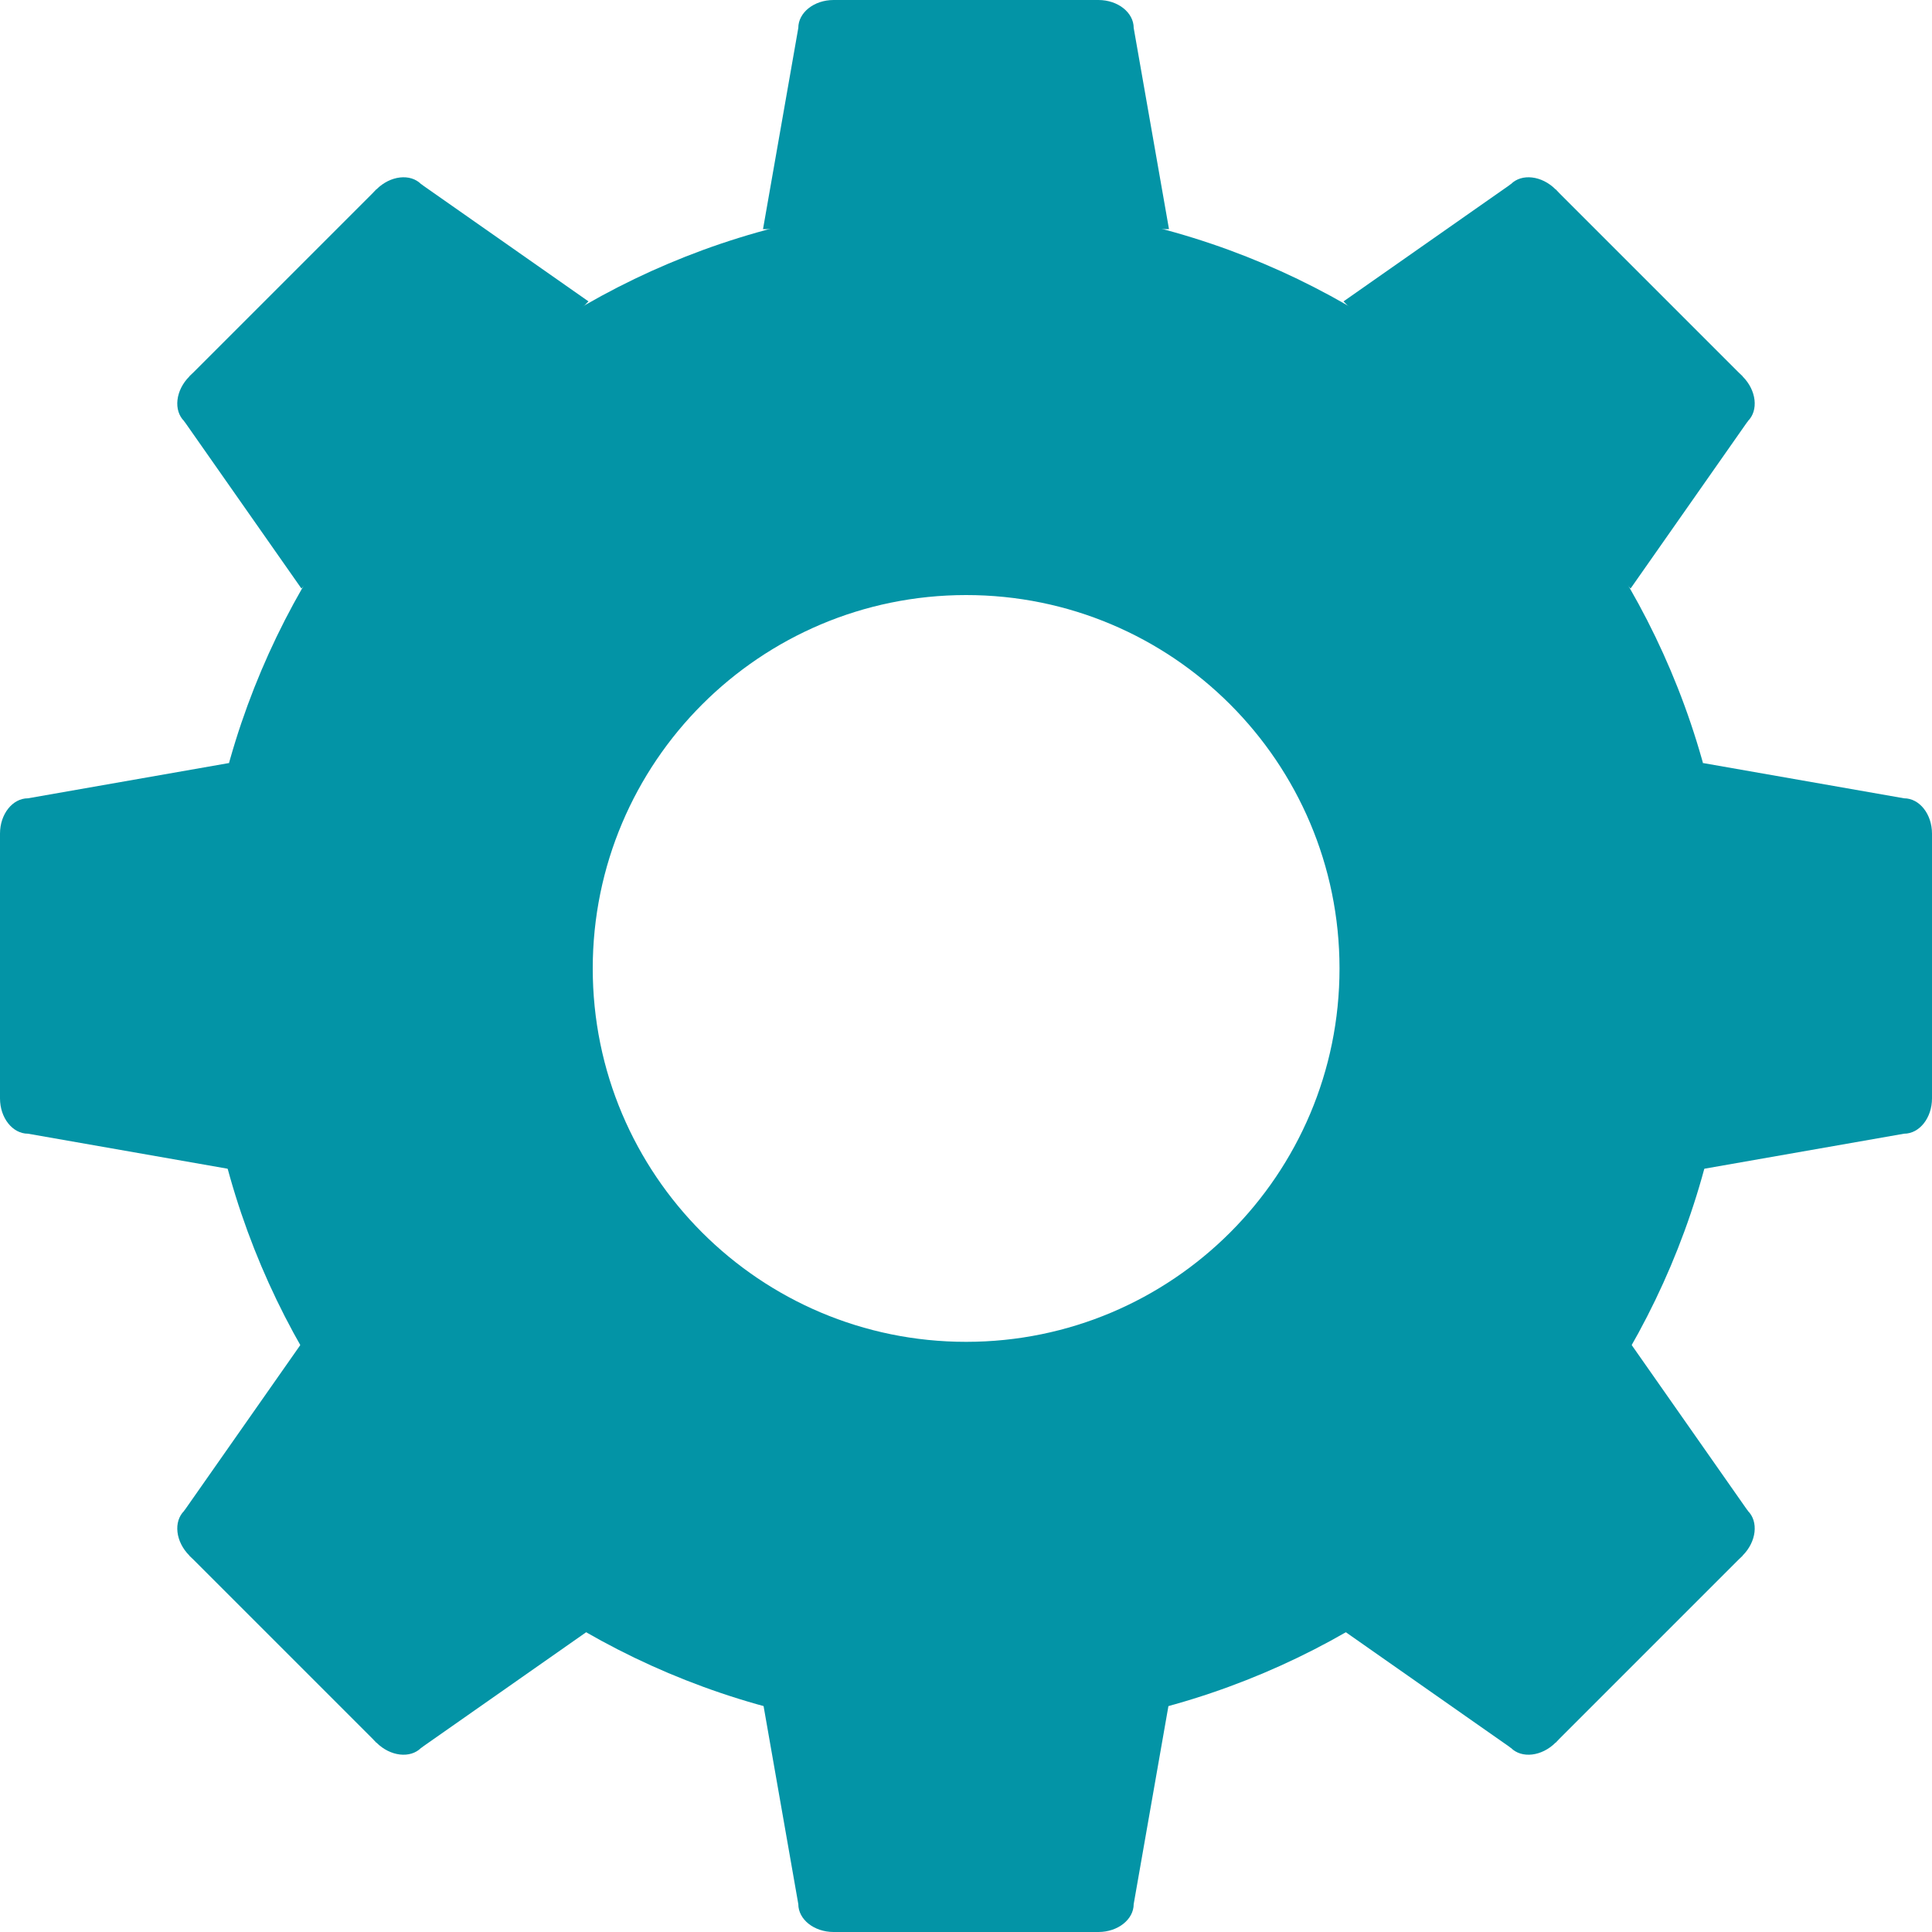
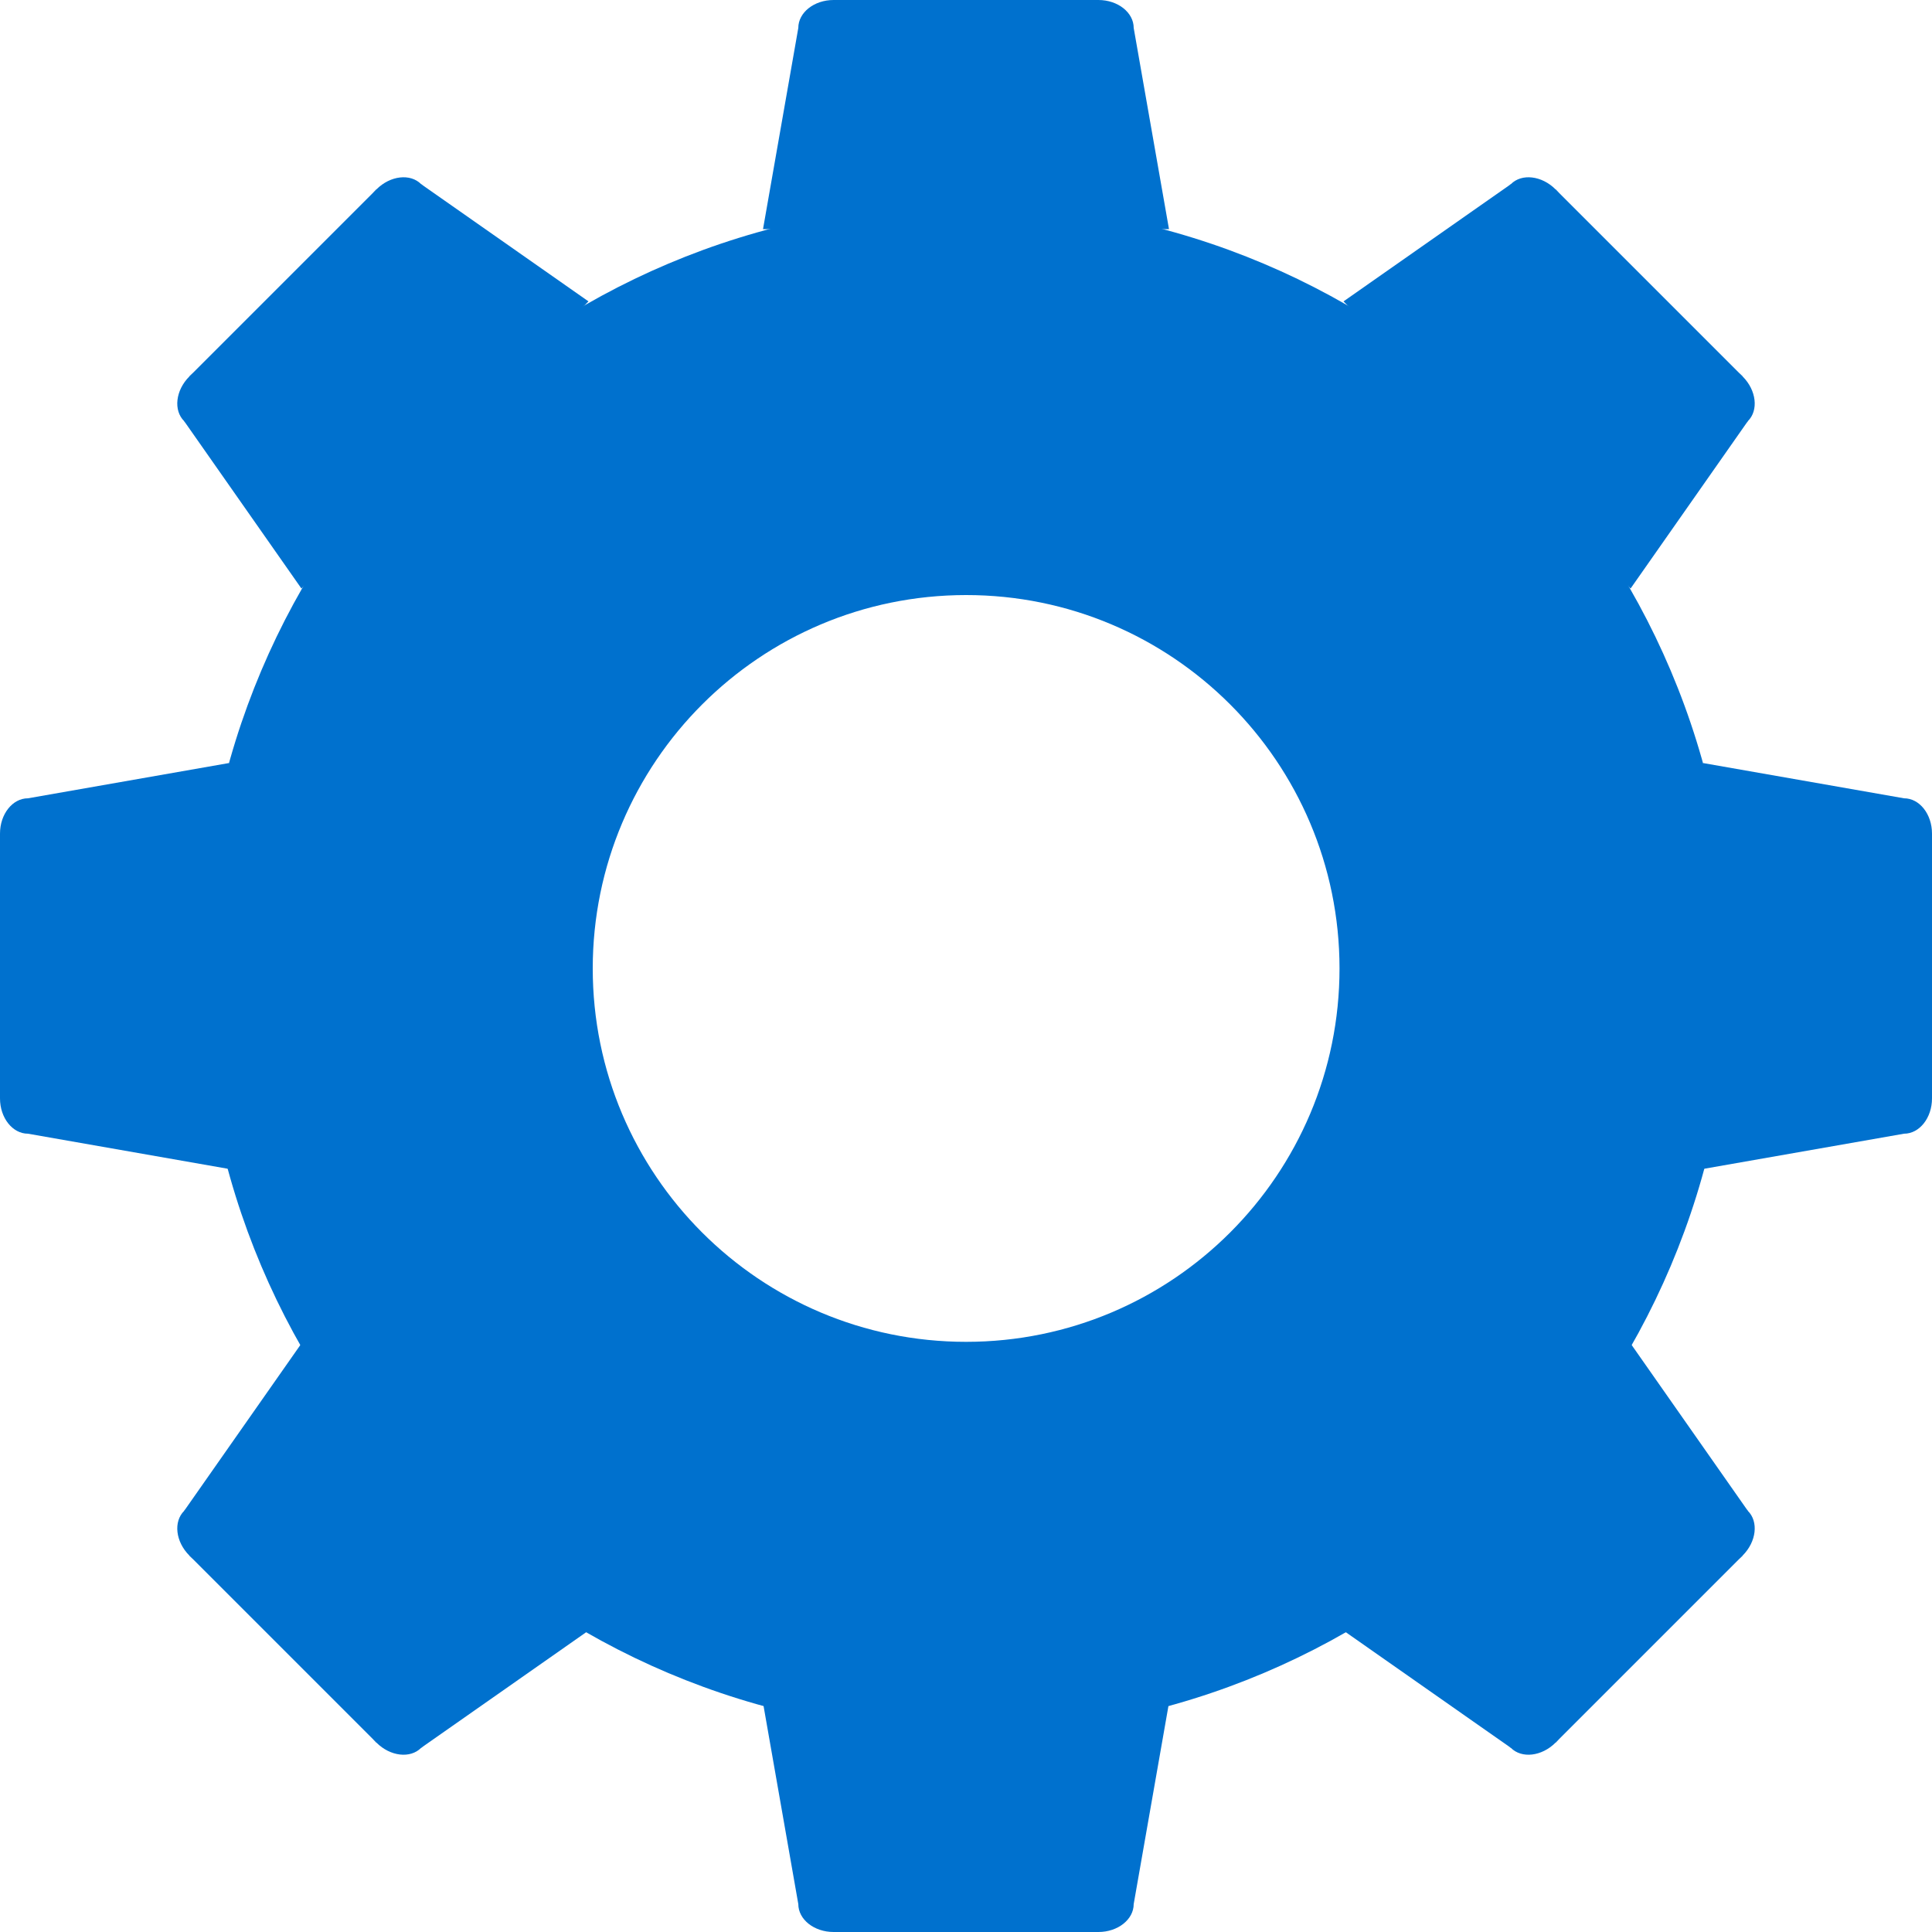
<svg xmlns="http://www.w3.org/2000/svg" width="18" height="18" viewBox="0 0 15 15" fill-rule="evenodd" clip-rule="evenodd" stroke-linejoin="round" stroke-miterlimit="1.414">
-   <g fill="#0394a6">
+   <g fill="#0071CE">
    <path d="M7.5 1.58a5.941 5.941 0 0 1 5.939 5.938A5.942 5.942 0 0 1 7.5 13.457a5.942 5.942 0 0 1-5.939-5.939A5.941 5.941 0 0 1 7.5 1.58zm0 3.04a2.899 2.899 0 1 1-2.898 2.899A2.9 2.9 0 0 1 7.5 4.62z" />
    <ellipse cx="6.472" cy=".217" rx=".274" ry=".217" />
    <ellipse cx="8.528" cy=".217" rx=".274" ry=".217" />
    <path d="M6.472 0h2.056v1.394H6.472z" />
    <path d="M8.802.217H6.198l-.274 1.562h3.152L8.802.217z" />
    <ellipse cx="8.528" cy="14.783" rx=".274" ry=".217" />
    <ellipse cx="6.472" cy="14.783" rx=".274" ry=".217" />
    <path d="M6.472 13.606h2.056V15H6.472z" />
    <path d="M6.198 14.783h2.604l.274-1.562H5.924l.274 1.562zM1.47 2.923c.107-.106.262-.125.347-.04.084.085.066.24-.041.347-.107.107-.262.125-.346.04-.085-.084-.067-.24.04-.347zM2.923 1.47c.107-.107.263-.125.347-.04.085.084.067.239-.04.346-.107.107-.262.125-.347.041-.085-.085-.066-.24.04-.347z" />
    <path d="M2.923 1.47L1.47 2.923l.986.986 1.453-1.453-.986-.986z" />
    <path d="M3.27 1.43L1.43 3.27l.91 1.299L4.569 2.34 3.27 1.43zm10.26 10.647c-.107.106-.262.125-.347.04-.084-.085-.066-.24.041-.347.107-.107.262-.125.346-.04.085.084.067.24-.04.347zm-1.453 1.453c-.107.107-.263.125-.347.04-.085-.084-.067-.239.04-.346.107-.107.262-.125.347-.041.085.085.066.24-.04.347z" />
    <path d="M12.077 13.53l1.453-1.453-.986-.986-1.453 1.453.986.986z" />
    <path d="M11.73 13.57l1.84-1.84-.91-1.299-2.229 2.229 1.299.91zM0 8.528c0-.151.097-.274.217-.274.119 0 .216.123.216.274 0 .151-.097.274-.216.274-.12 0-.217-.123-.217-.274zm0-2.056c0-.151.097-.274.217-.274.119 0 .216.123.216.274 0 .151-.097.274-.216.274-.12 0-.217-.123-.217-.274z" />
    <path d="M0 6.472v2.056h1.394V6.472H0z" />
    <path d="M.217 6.198v2.604l1.562.274V5.924l-1.562.274zM15 6.472c0 .151-.097.274-.217.274-.119 0-.216-.123-.216-.274 0-.151.097-.274.216-.274.12 0 .217.123.217.274zm0 2.056c0 .151-.097.274-.217.274-.119 0-.216-.123-.216-.274 0-.151.097-.274.216-.274.12 0 .217.123.217.274z" />
    <path d="M15 8.528V6.472h-1.394v2.056H15z" />
    <path d="M14.783 8.802V6.198l-1.562-.274v3.152l1.562-.274zM2.923 13.53c-.106-.107-.125-.262-.04-.347.085-.084.24-.066.347.041.107.107.125.262.04.346-.084.085-.24.067-.347-.04zM1.47 12.077c-.107-.107-.125-.263-.04-.347.084-.085.239-.067.346.04.107.107.125.262.041.347-.085.085-.24.066-.347-.04z" />
    <path d="M1.47 12.077l1.453 1.453.986-.986-1.453-1.453-.986.986z" />
    <path d="M1.43 11.73l1.84 1.84 1.299-.91-2.229-2.229-.91 1.299zM12.077 1.47c.106.107.125.262.04.347-.085.084-.24.066-.347-.041-.107-.107-.125-.262-.04-.346.084-.085.24-.067.347.04zm1.453 1.453c.107.107.125.263.04.347-.084.085-.239.067-.346-.04-.107-.107-.125-.262-.041-.347.085-.085.24-.066.347.04z" />
    <path d="M13.53 2.923L12.077 1.47l-.986.986 1.453 1.453.986-.986z" />
    <path d="M13.57 3.27l-1.84-1.84-1.299.91 2.229 2.229.91-1.299z" />
  </g>
</svg>
